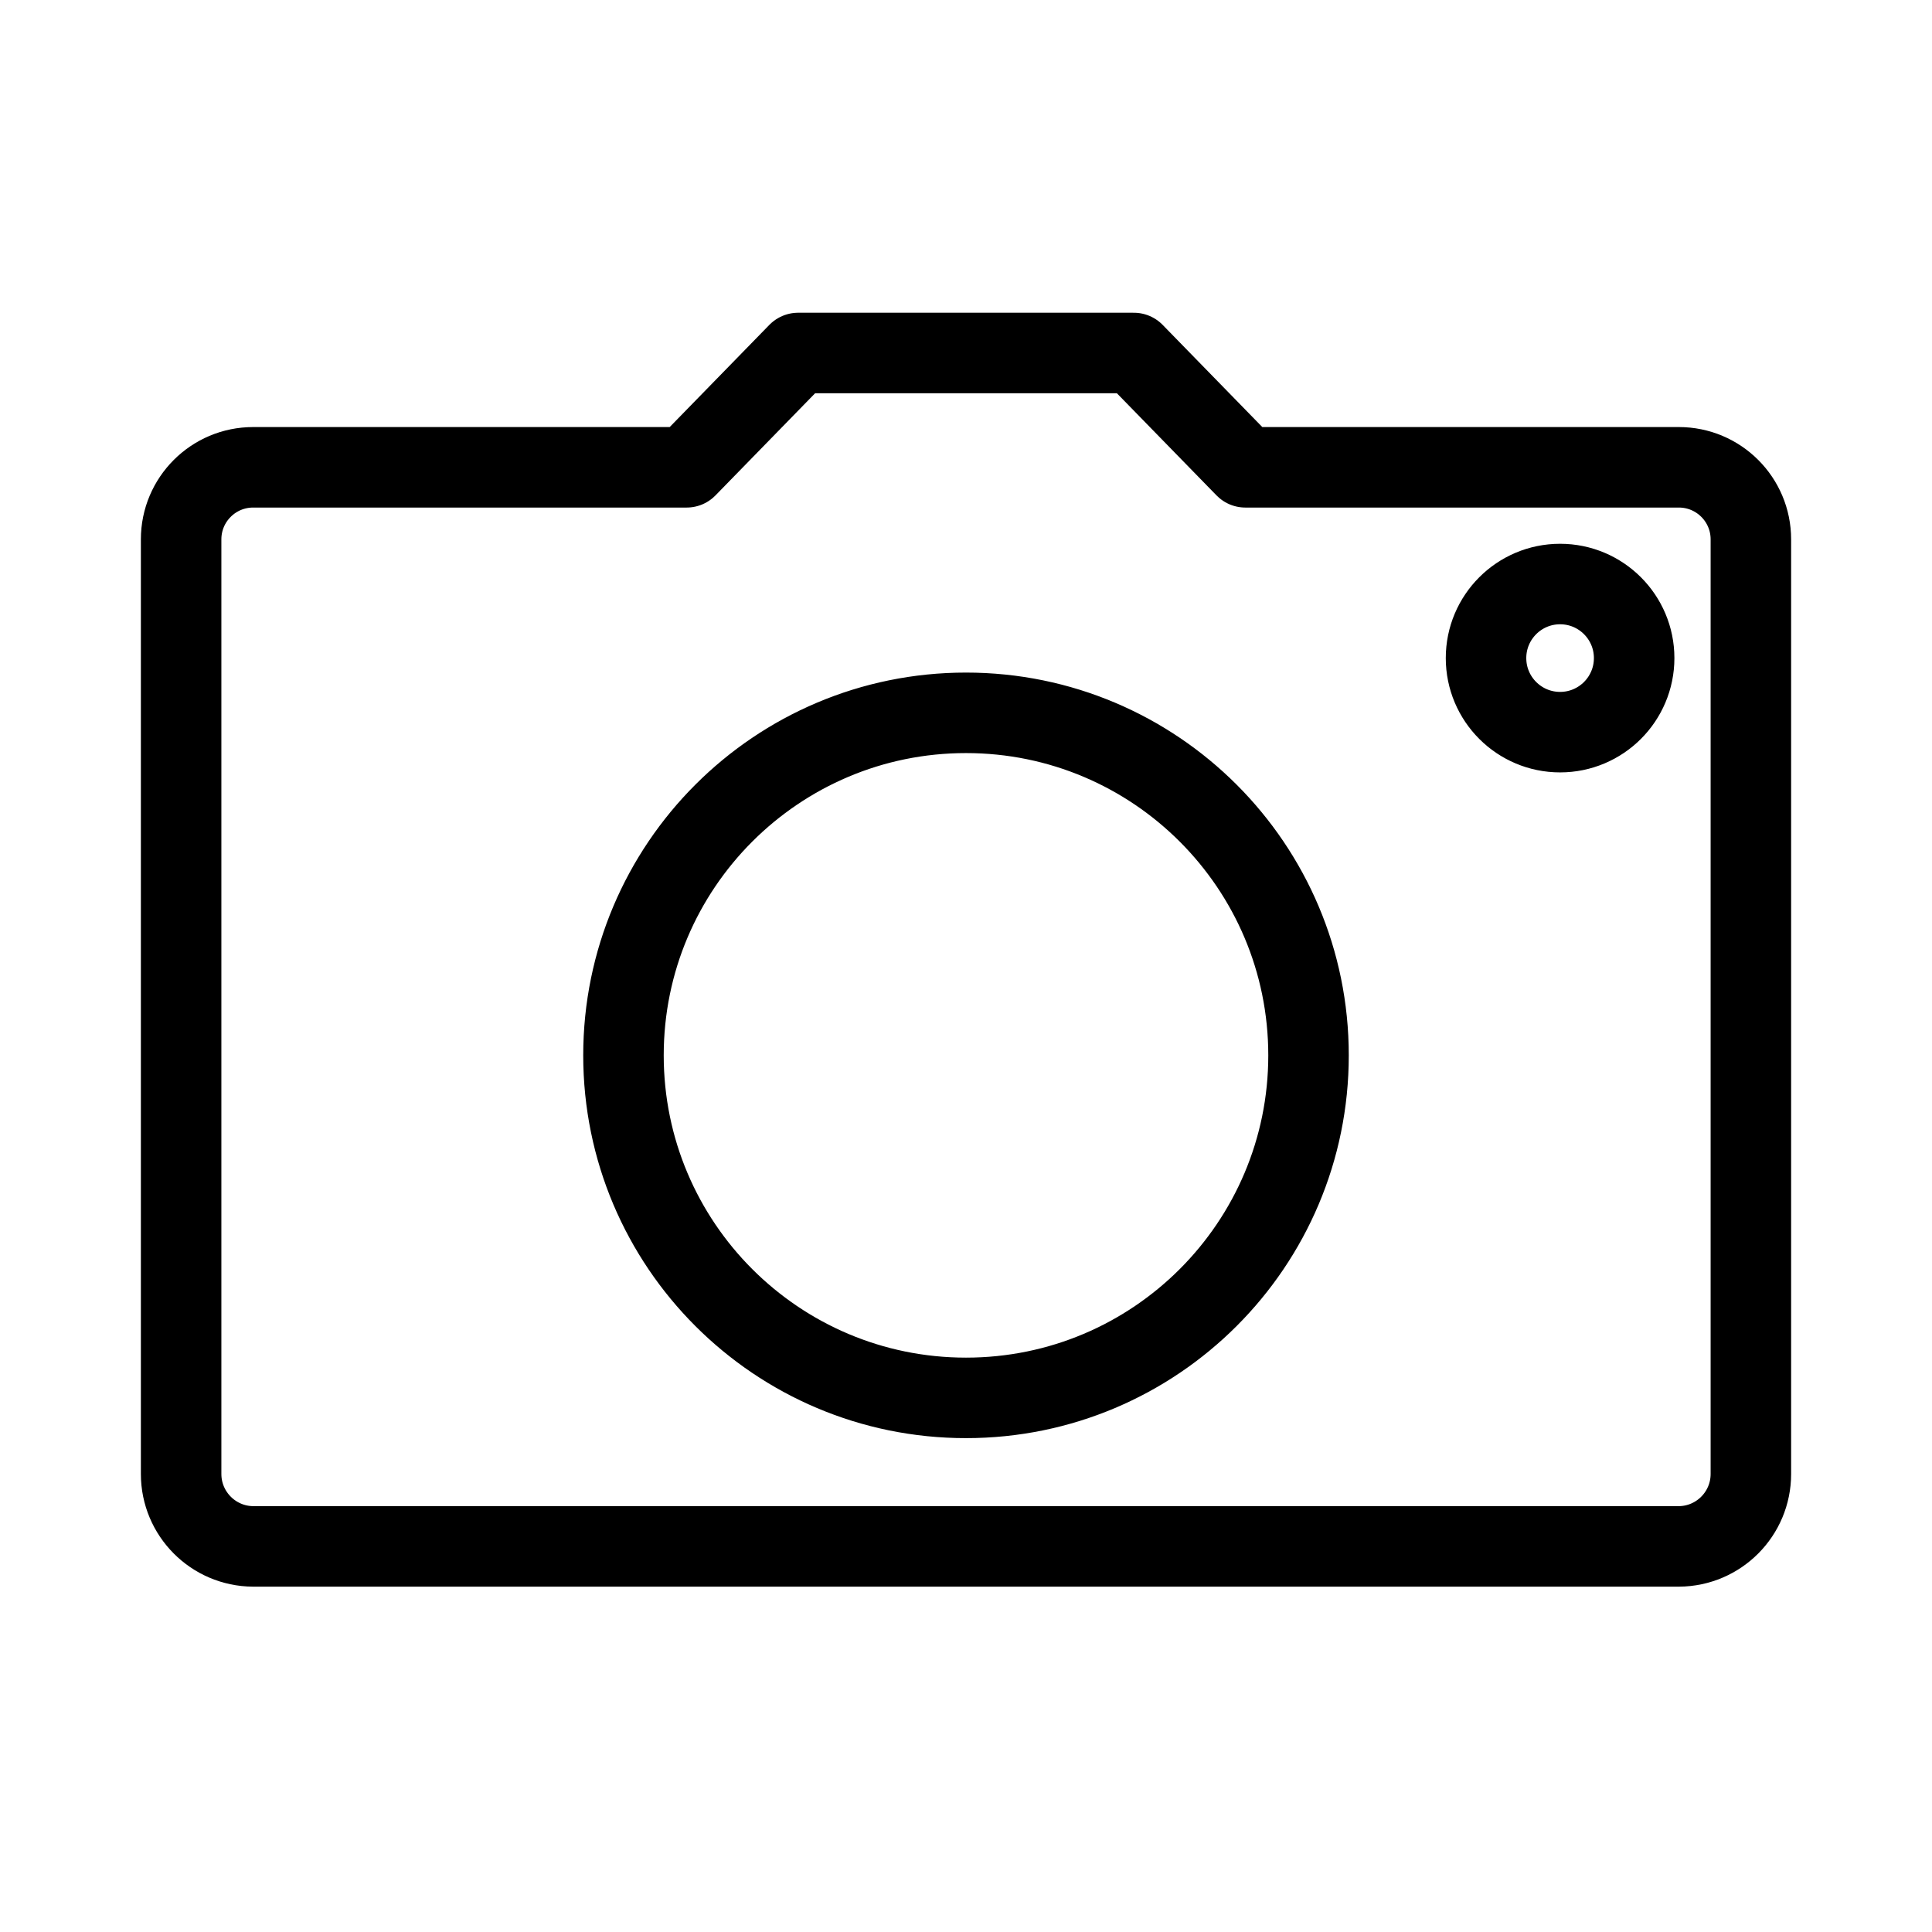
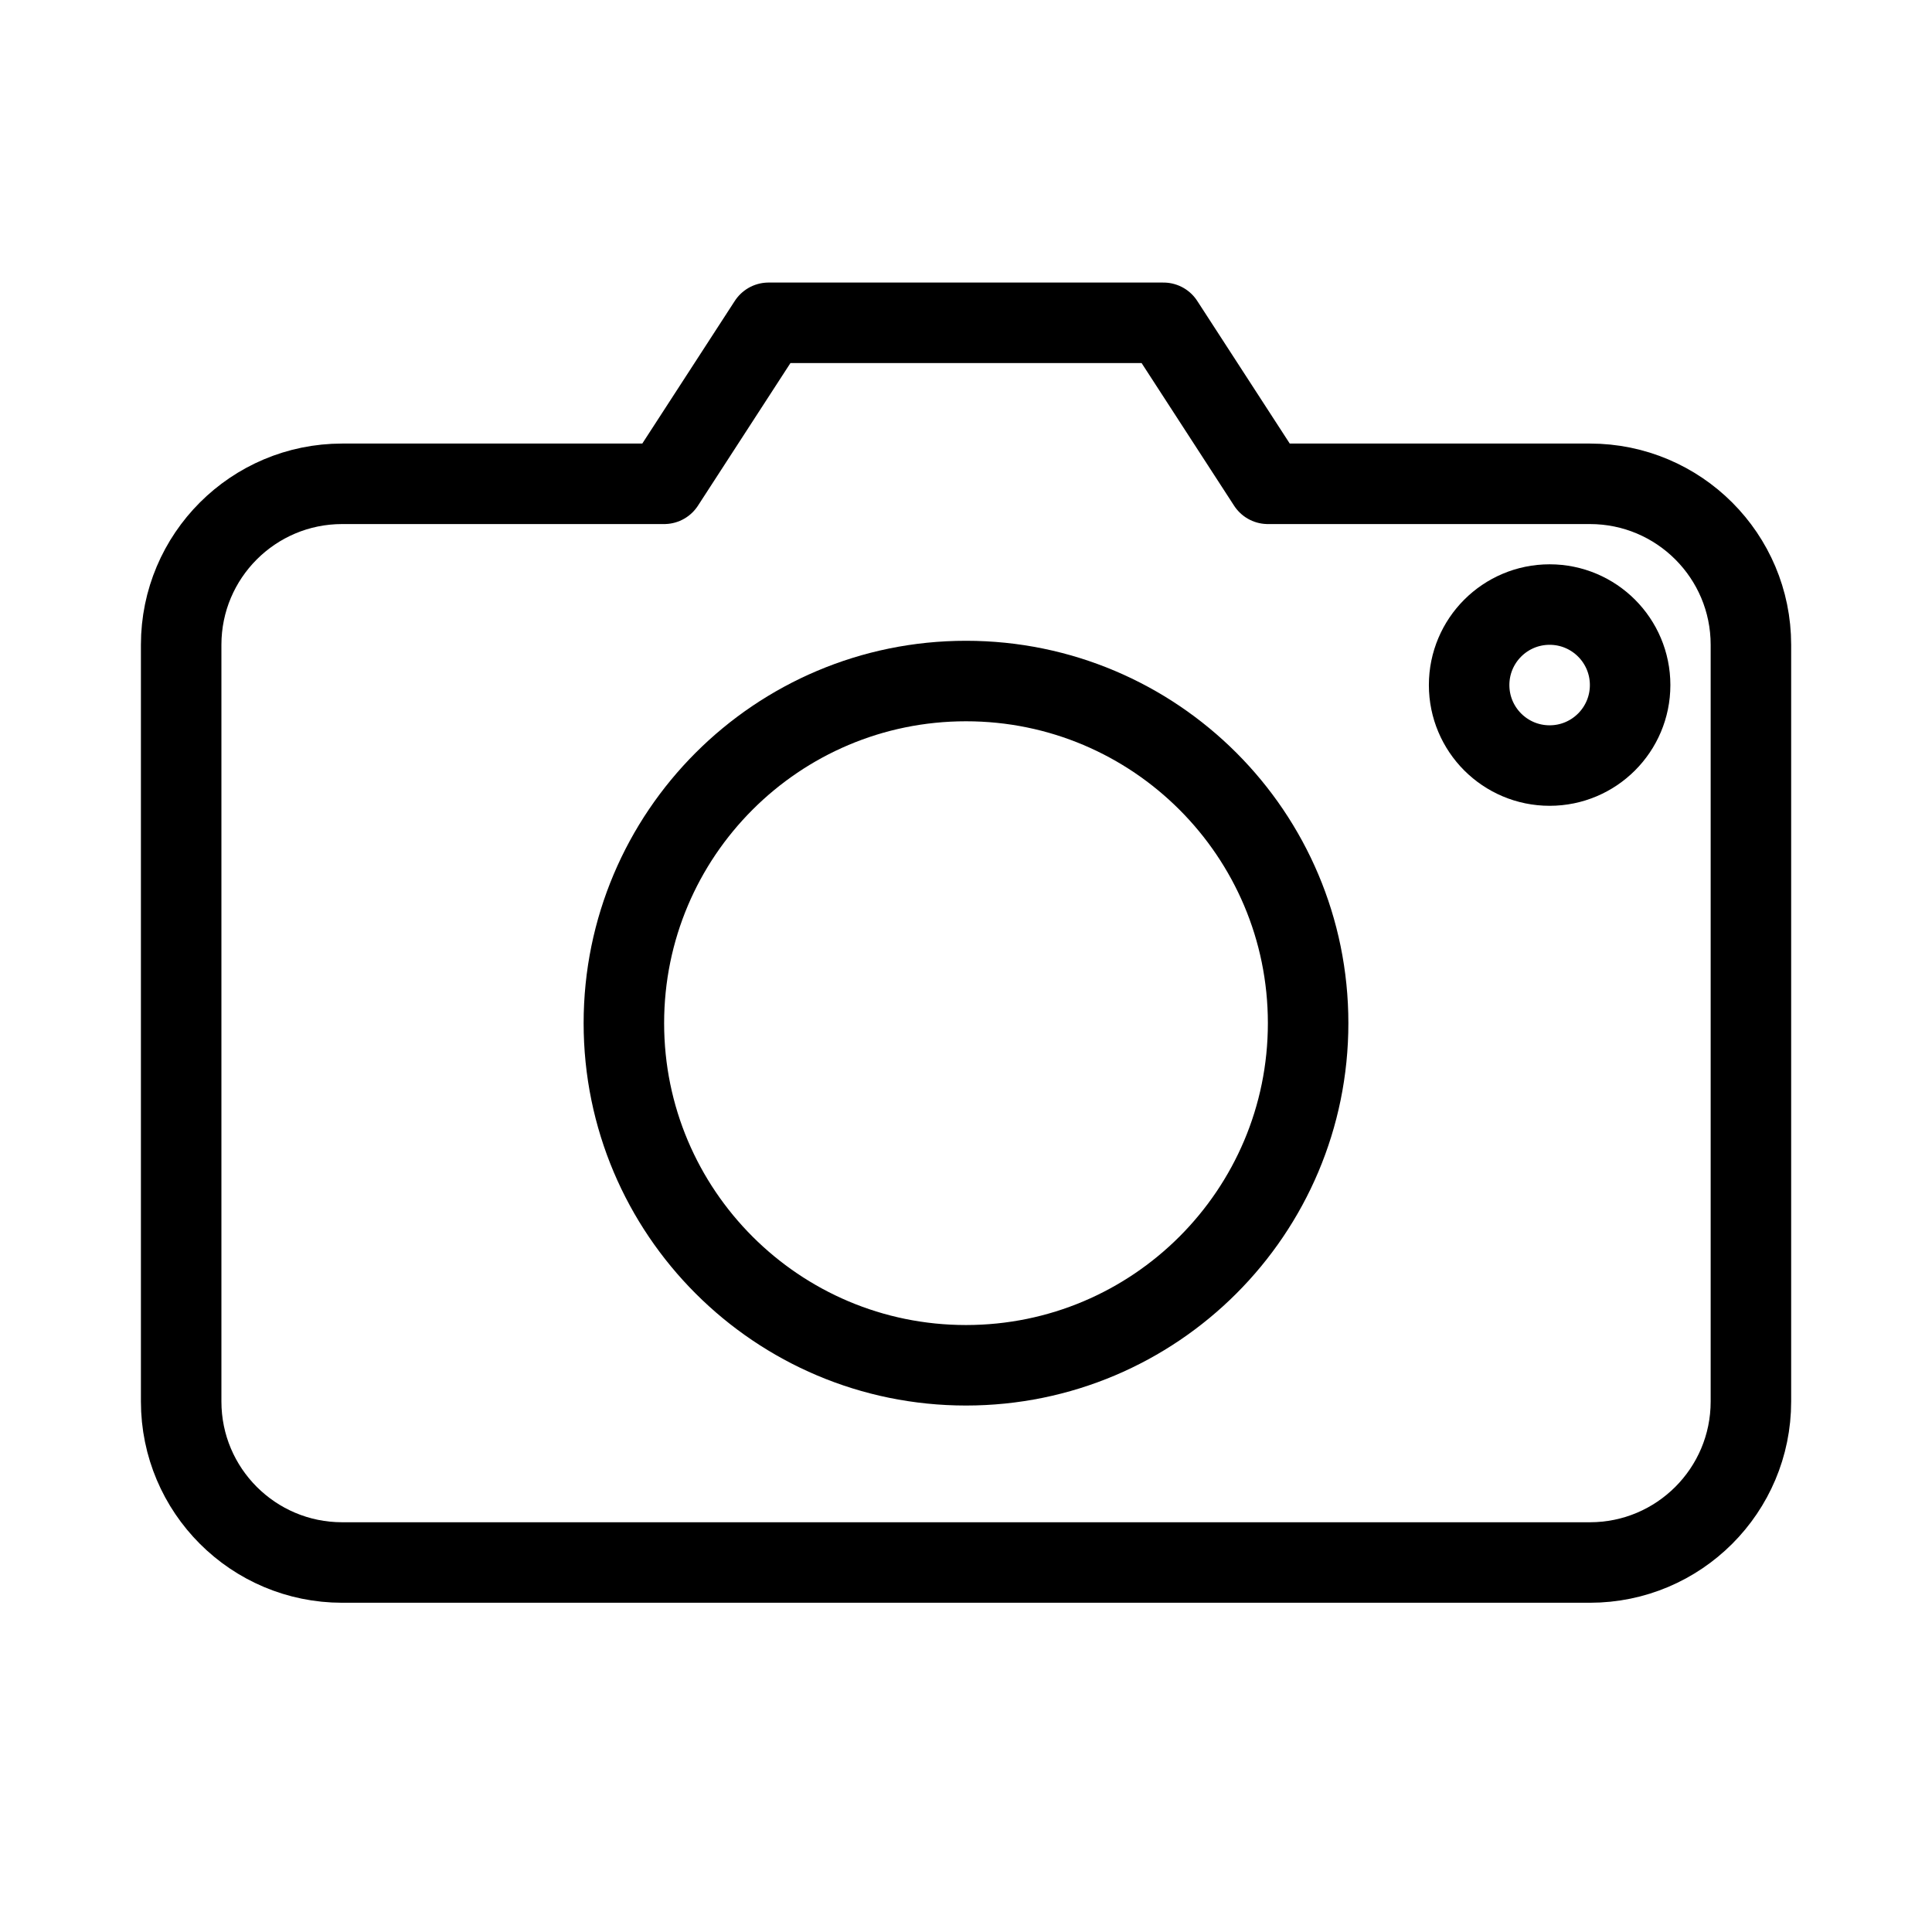
- <svg xmlns="http://www.w3.org/2000/svg" id="Layer_2" data-name="Layer 2" viewBox="0 0 48 48">
+ <svg xmlns="http://www.w3.org/2000/svg" id="a" viewBox="0 0 48 48">
  <defs>
-     <style>.cls-1{fill:none;stroke:#000;stroke-width:2px;stroke-linecap:round;stroke-linejoin:round;}</style>
+     <style>.b{fill:none;stroke:#000;stroke-width:2px;stroke-linecap:round;stroke-linejoin:round;}</style>
  </defs>
-   <path class="cls-1" d="M19.83,8.77l-2.77,2.84H6.29A1.79,1.79,0,0,0,4.5,13.4V36.62a1.8,1.8,0,0,0,1.79,1.8H41.71a1.8,1.8,0,0,0,1.79-1.8V13.4a1.79,1.79,0,0,0-1.79-1.79H30.94L28.17,8.77Zm18.93,5.74a1.84,1.84,0,1,1,0,3.68A1.84,1.84,0,0,1,38.76,14.51ZM24,17.71a8.51,8.51,0,1,1-8.51,8.51A8.51,8.51,0,0,1,24,17.71Z" />
+   <path class="b" d="M24,16.92c4.694,0,8.5,3.806,8.5,8.5s-3.806,8.5-8.5,8.5-8.5-3.806-8.5-8.5h0c0-4.694,3.806-8.5,8.5-8.5Z" />
+   <path class="b" d="M39.5,12.02h-8l-2.594-4h-9.811l-2.594,4h-8c-2.209,0-4,1.791-4,4v18.8c0,2.209,1.791,4,4,4h31c2.209,0,4-1.791,4-4v-18.8c0-2.209-1.791-4-4-4Z" />
+   <circle class="b" cx="38.5" cy="17.02" r="2" />
</svg>
